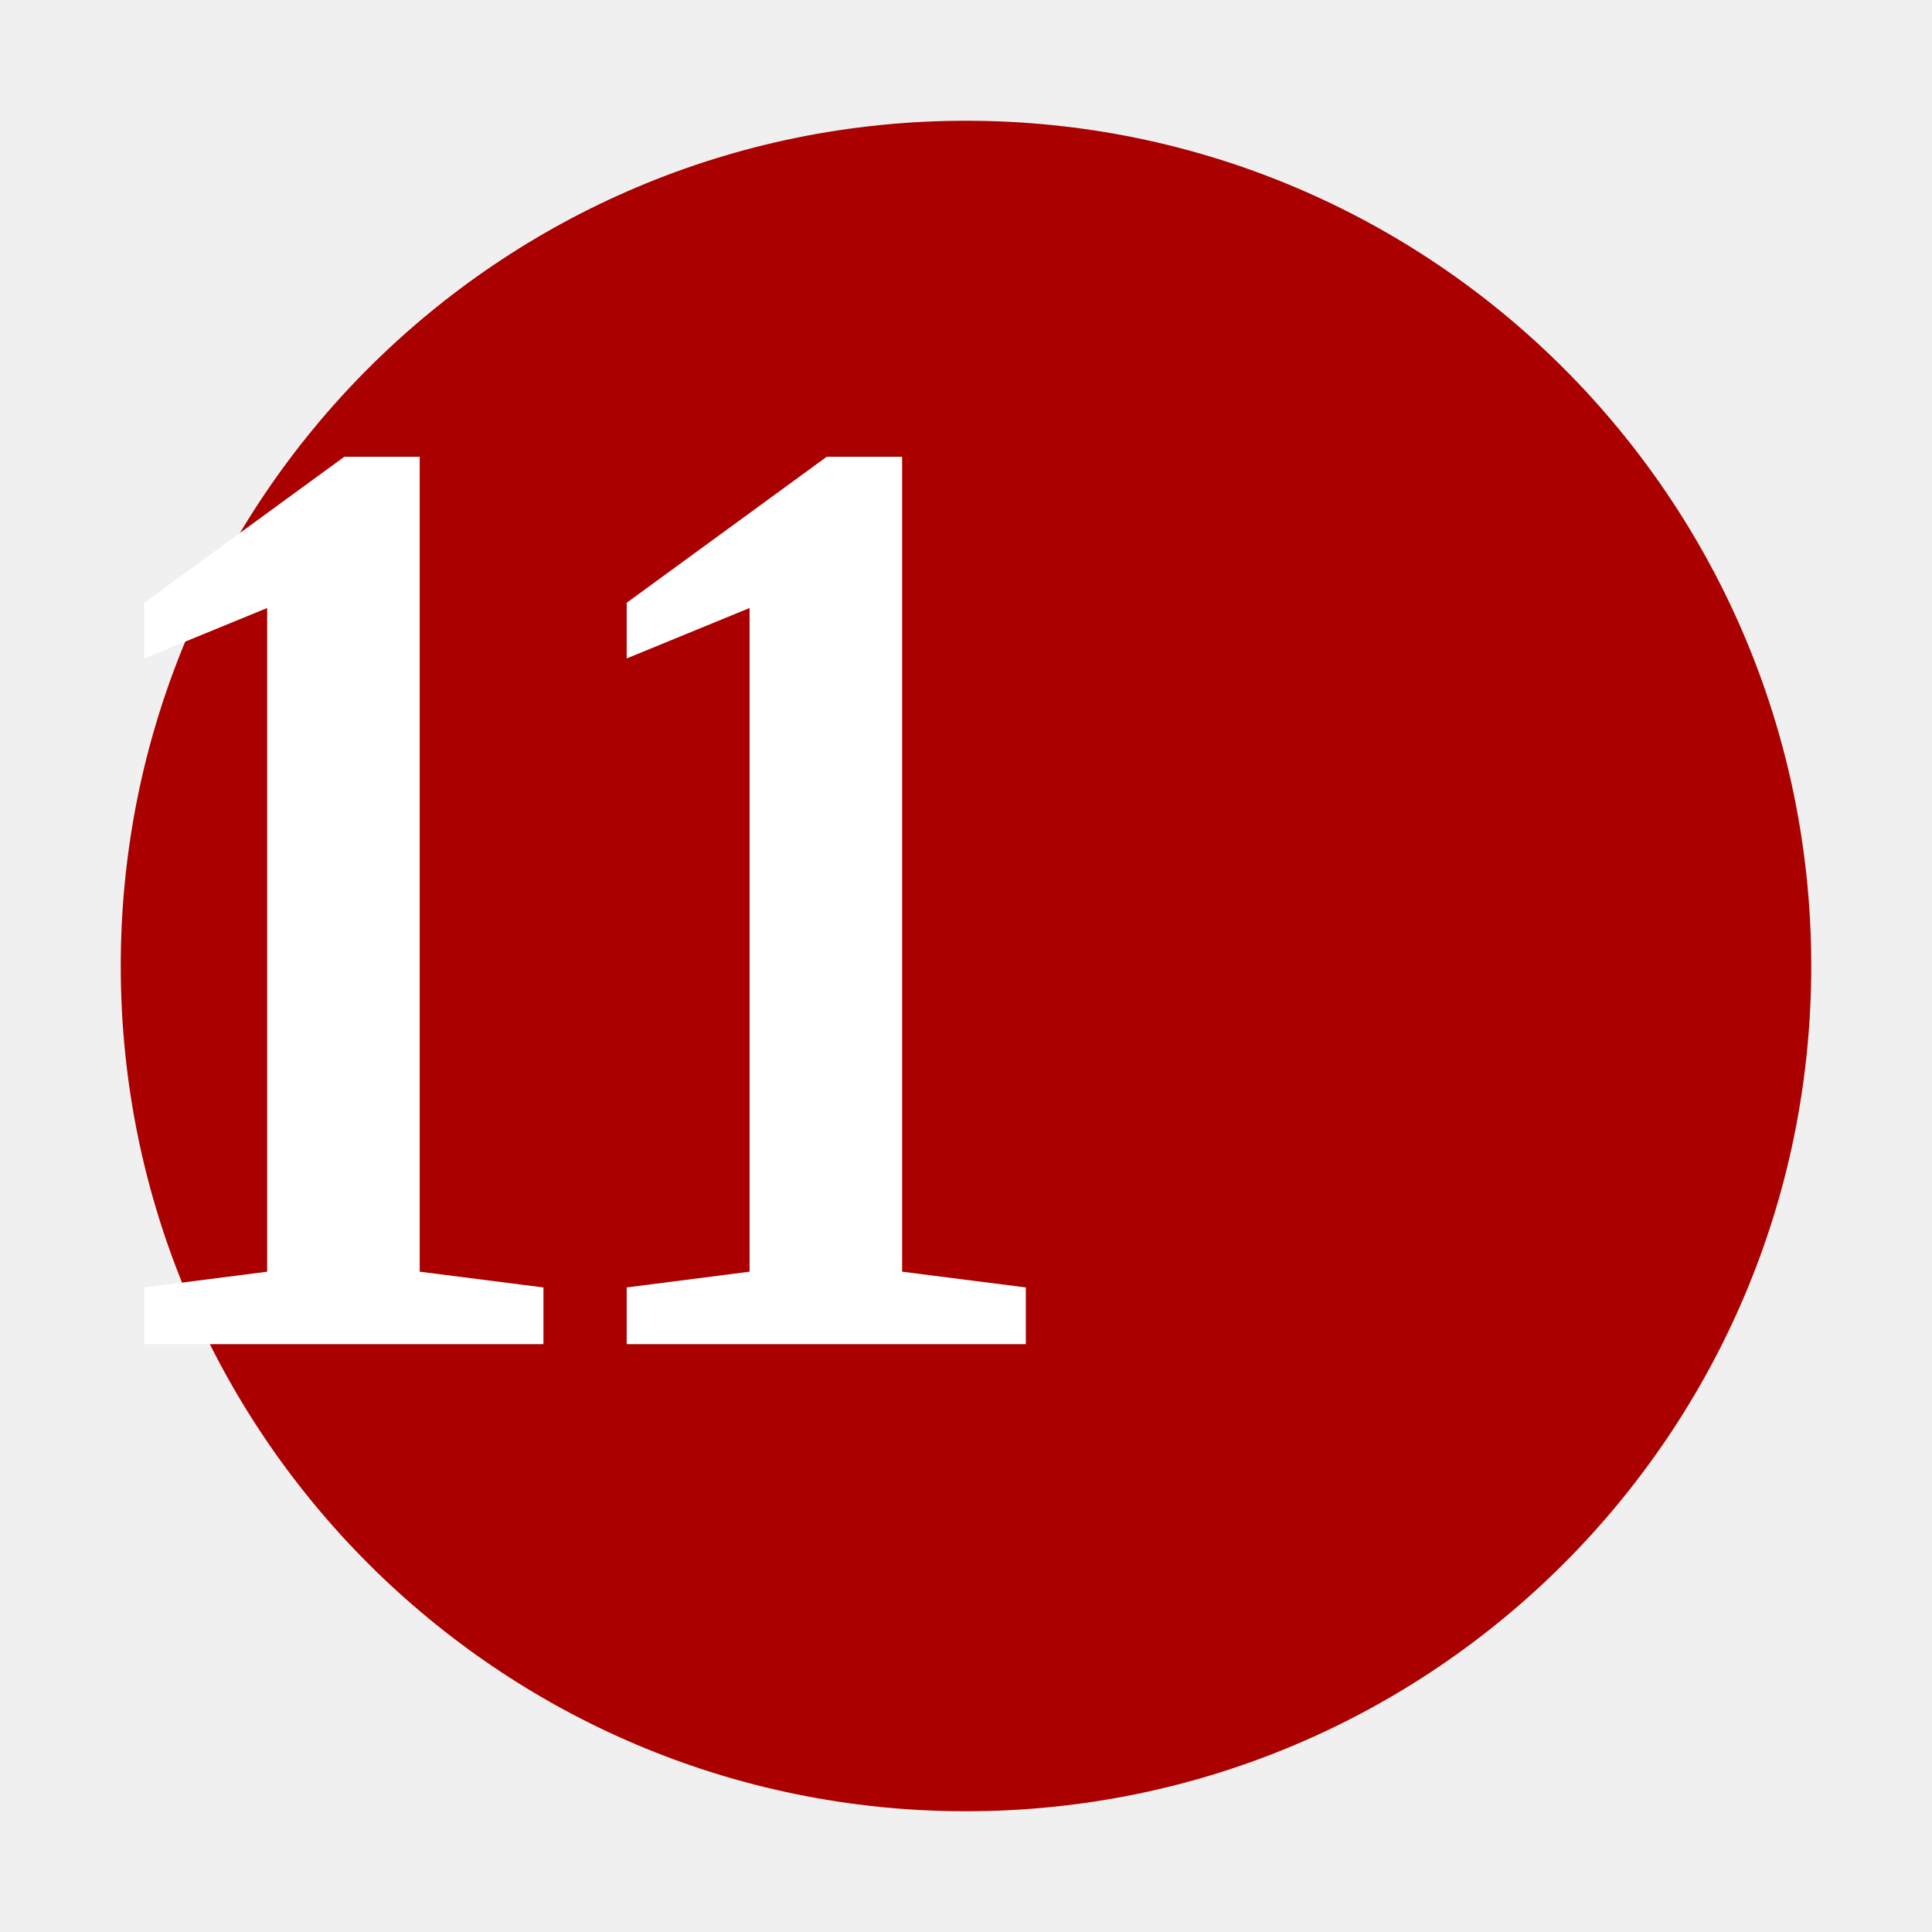
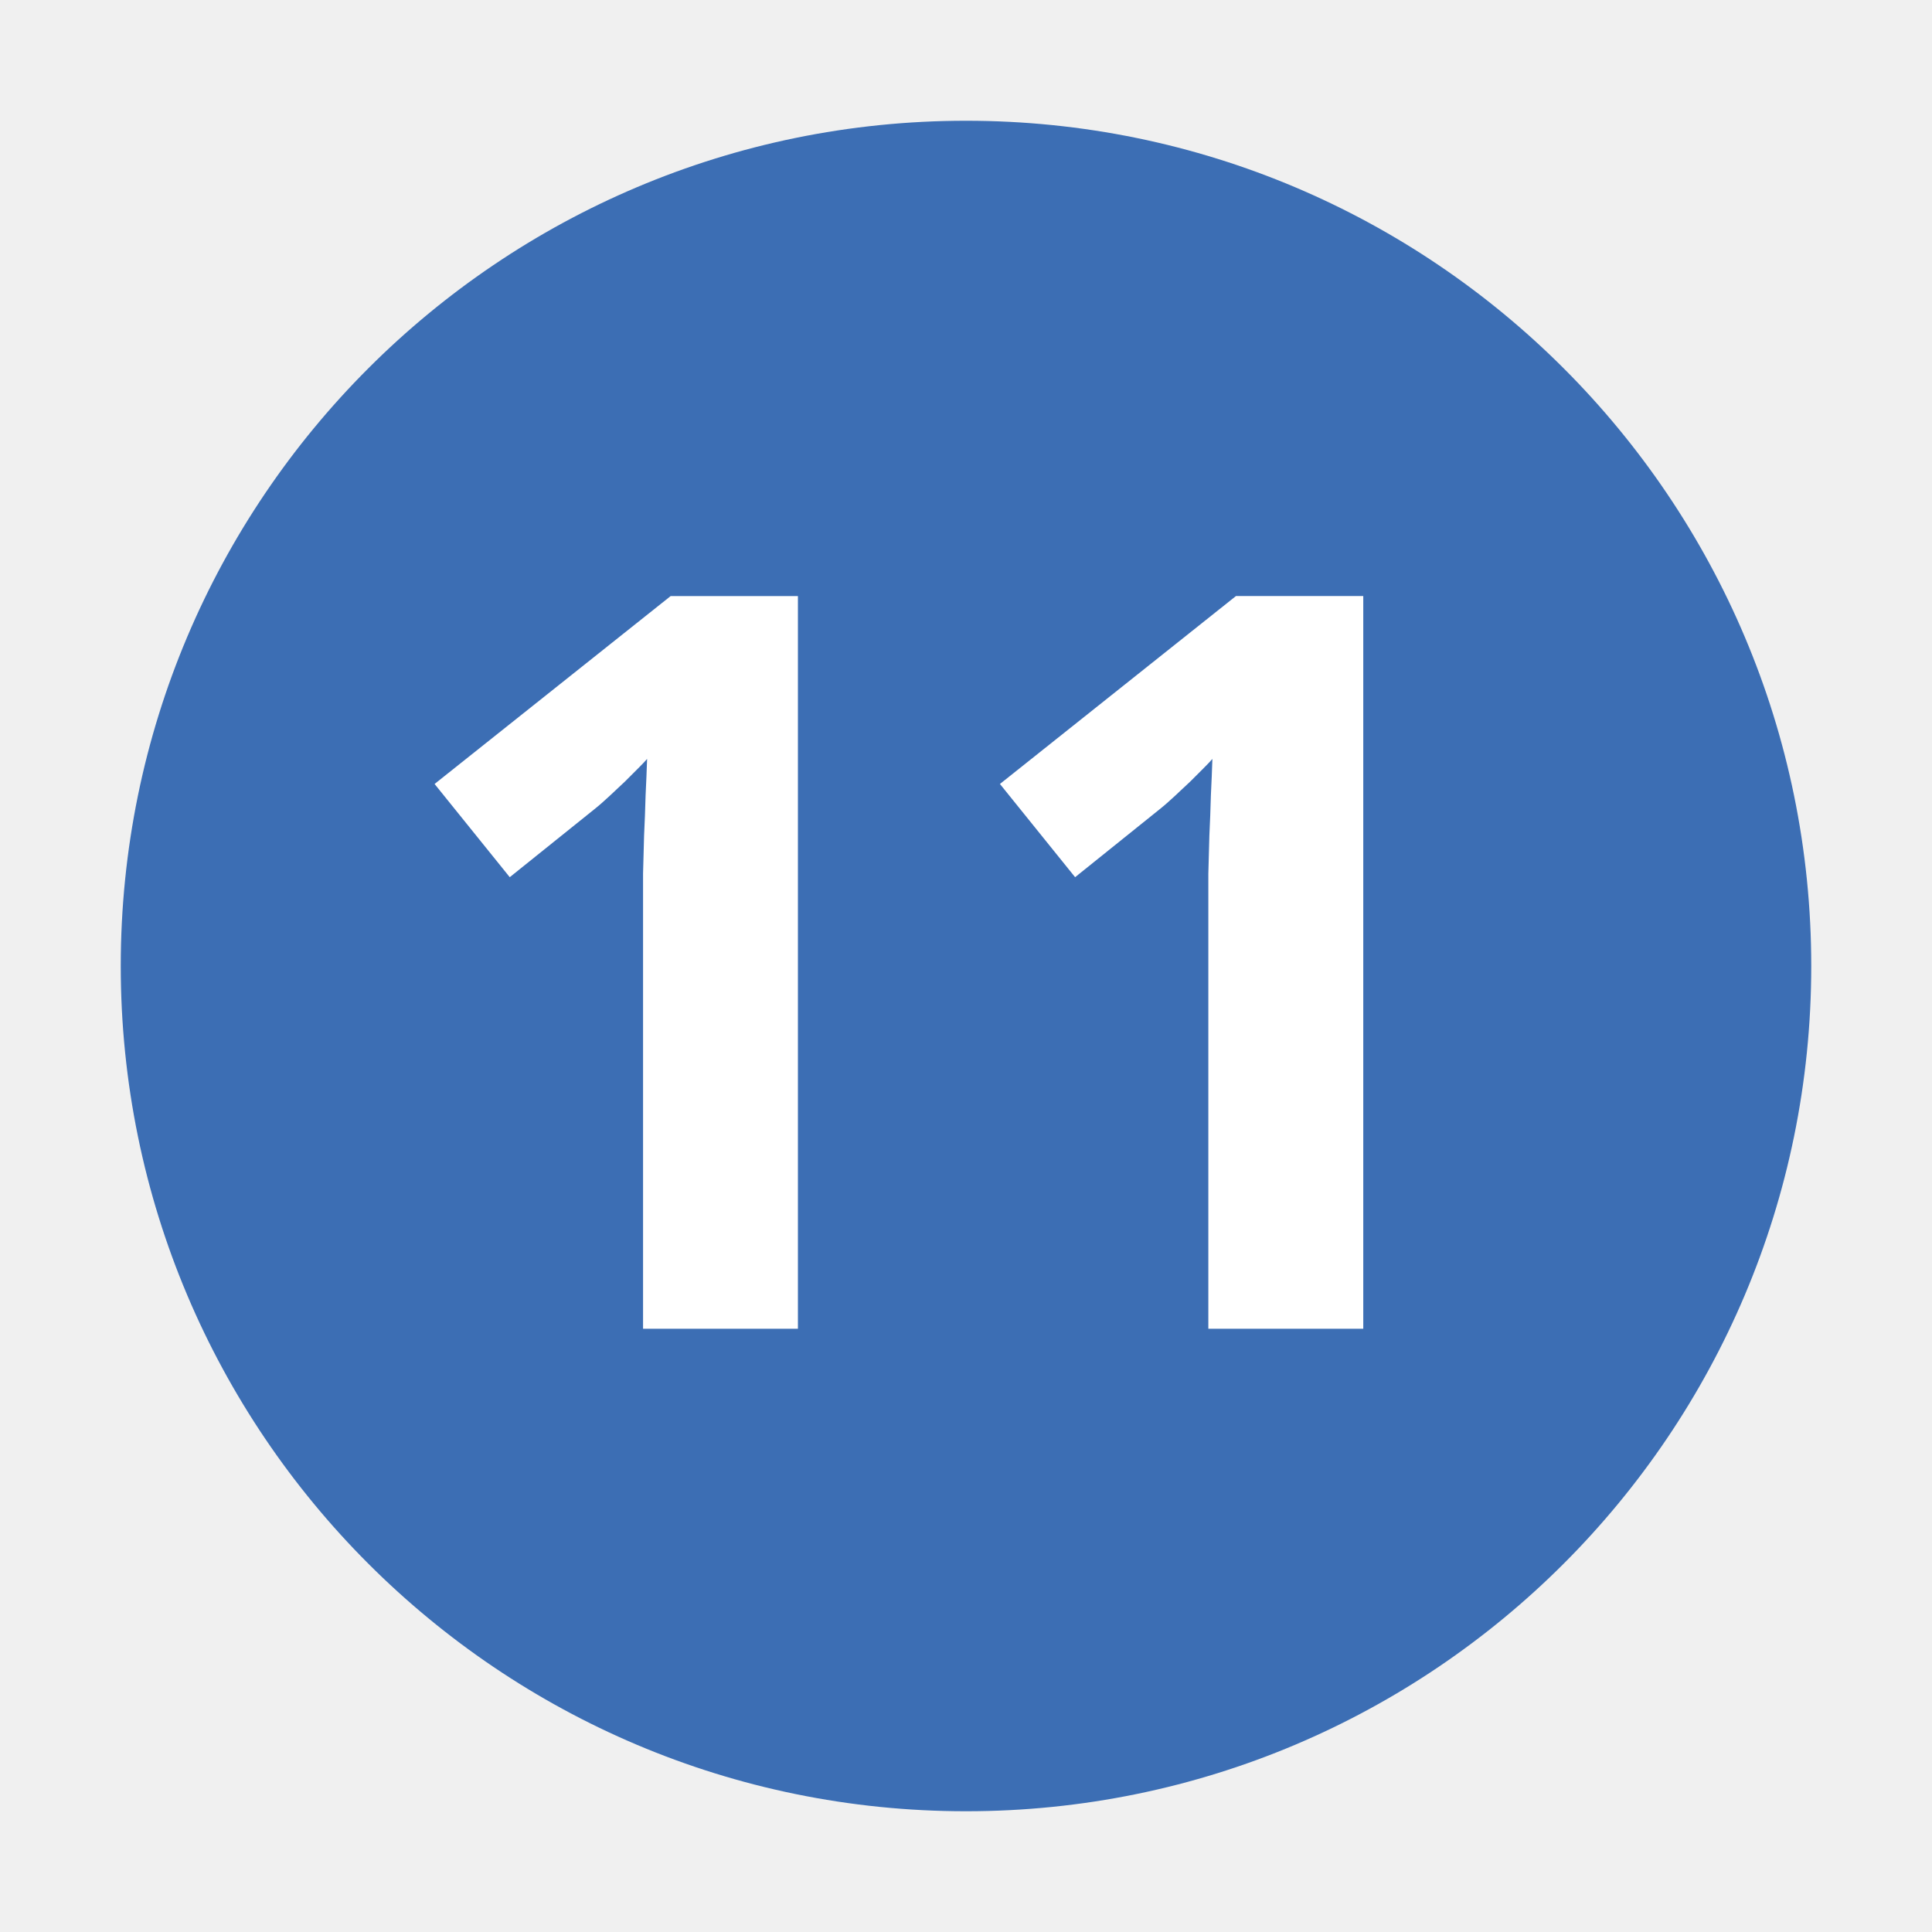
- <svg xmlns="http://www.w3.org/2000/svg" version="1.0" width="32" height="32" id="svg11">
-   <defs id="defs11" />
-   <circle cx="16" cy="16" r="14" id="circle" style="fill:#aa0000" />
-   <text x="16" y="16" transform="scale(0.898338,1.113167)" id="text11" xml:space="preserve" style="font-size:20px;font-style:normal;font-variant:normal;font-weight:bold;font-stretch:normal;text-align:center;line-height:125%;writing-mode:lr-tb;text-anchor:middle;fill:#ffffff;fill-opacity:1;stroke:none;font-family:Liberation Serif;">
-     <tspan x="18" y="20" id="tspan11">11</tspan>
-   </text>
+ <svg xmlns="http://www.w3.org/2000/svg" version="1.0" width="32" height="32" id="svg2">
+   <defs id="defs15" />
+   <circle cx="16" cy="16" r="14" id="circle" style="fill:#3c6eb4" />
+   <g id="text2820" style="font-size:10px;font-style:normal;font-variant:normal;font-weight:normal;font-stretch:normal;text-align:center;text-anchor:middle;fill:#ffffff;fill-opacity:1;stroke:none;font-family:Droid Sans;-inkscape-font-specification:Droid Sans">
+     <path d="m 13.216,22.008 -2.565,0 0,-7.022 c -4e-6,-0.144 -4e-6,-0.315 0,-0.515 0.005,-0.205 0.011,-0.415 0.017,-0.631 0.011,-0.221 0.019,-0.443 0.025,-0.664 0.011,-0.221 0.019,-0.423 0.025,-0.606 -0.028,0.033 -0.075,0.083 -0.141,0.149 -0.066,0.066 -0.141,0.141 -0.224,0.224 -0.083,0.077 -0.169,0.158 -0.257,0.241 -0.089,0.083 -0.174,0.158 -0.257,0.224 L 8.443,14.529 7.198,12.985 11.108,9.873 l 2.108,0 0,12.136" id="path2818" style="font-size:17px;font-weight:bold;fill:#ffffff;-inkscape-font-specification:Bitstream Vera Sans Bold" />
+     <path d="m 22.579,22.008 -2.565,0 0,-7.022 c -4e-6,-0.144 -4e-6,-0.315 0,-0.515 0.005,-0.205 0.011,-0.415 0.017,-0.631 0.011,-0.221 0.019,-0.443 0.025,-0.664 0.011,-0.221 0.019,-0.423 0.025,-0.606 -0.028,0.033 -0.075,0.083 -0.141,0.149 -0.066,0.066 -0.141,0.141 -0.224,0.224 -0.083,0.077 -0.169,0.158 -0.257,0.241 -0.089,0.083 -0.174,0.158 -0.257,0.224 l -1.395,1.121 -1.245,-1.544 3.91,-3.113 2.108,0 0,12.136" id="path2820" style="font-size:17px;font-weight:bold;fill:#ffffff;-inkscape-font-specification:Bitstream Vera Sans Bold" />
+   </g>
</svg>
